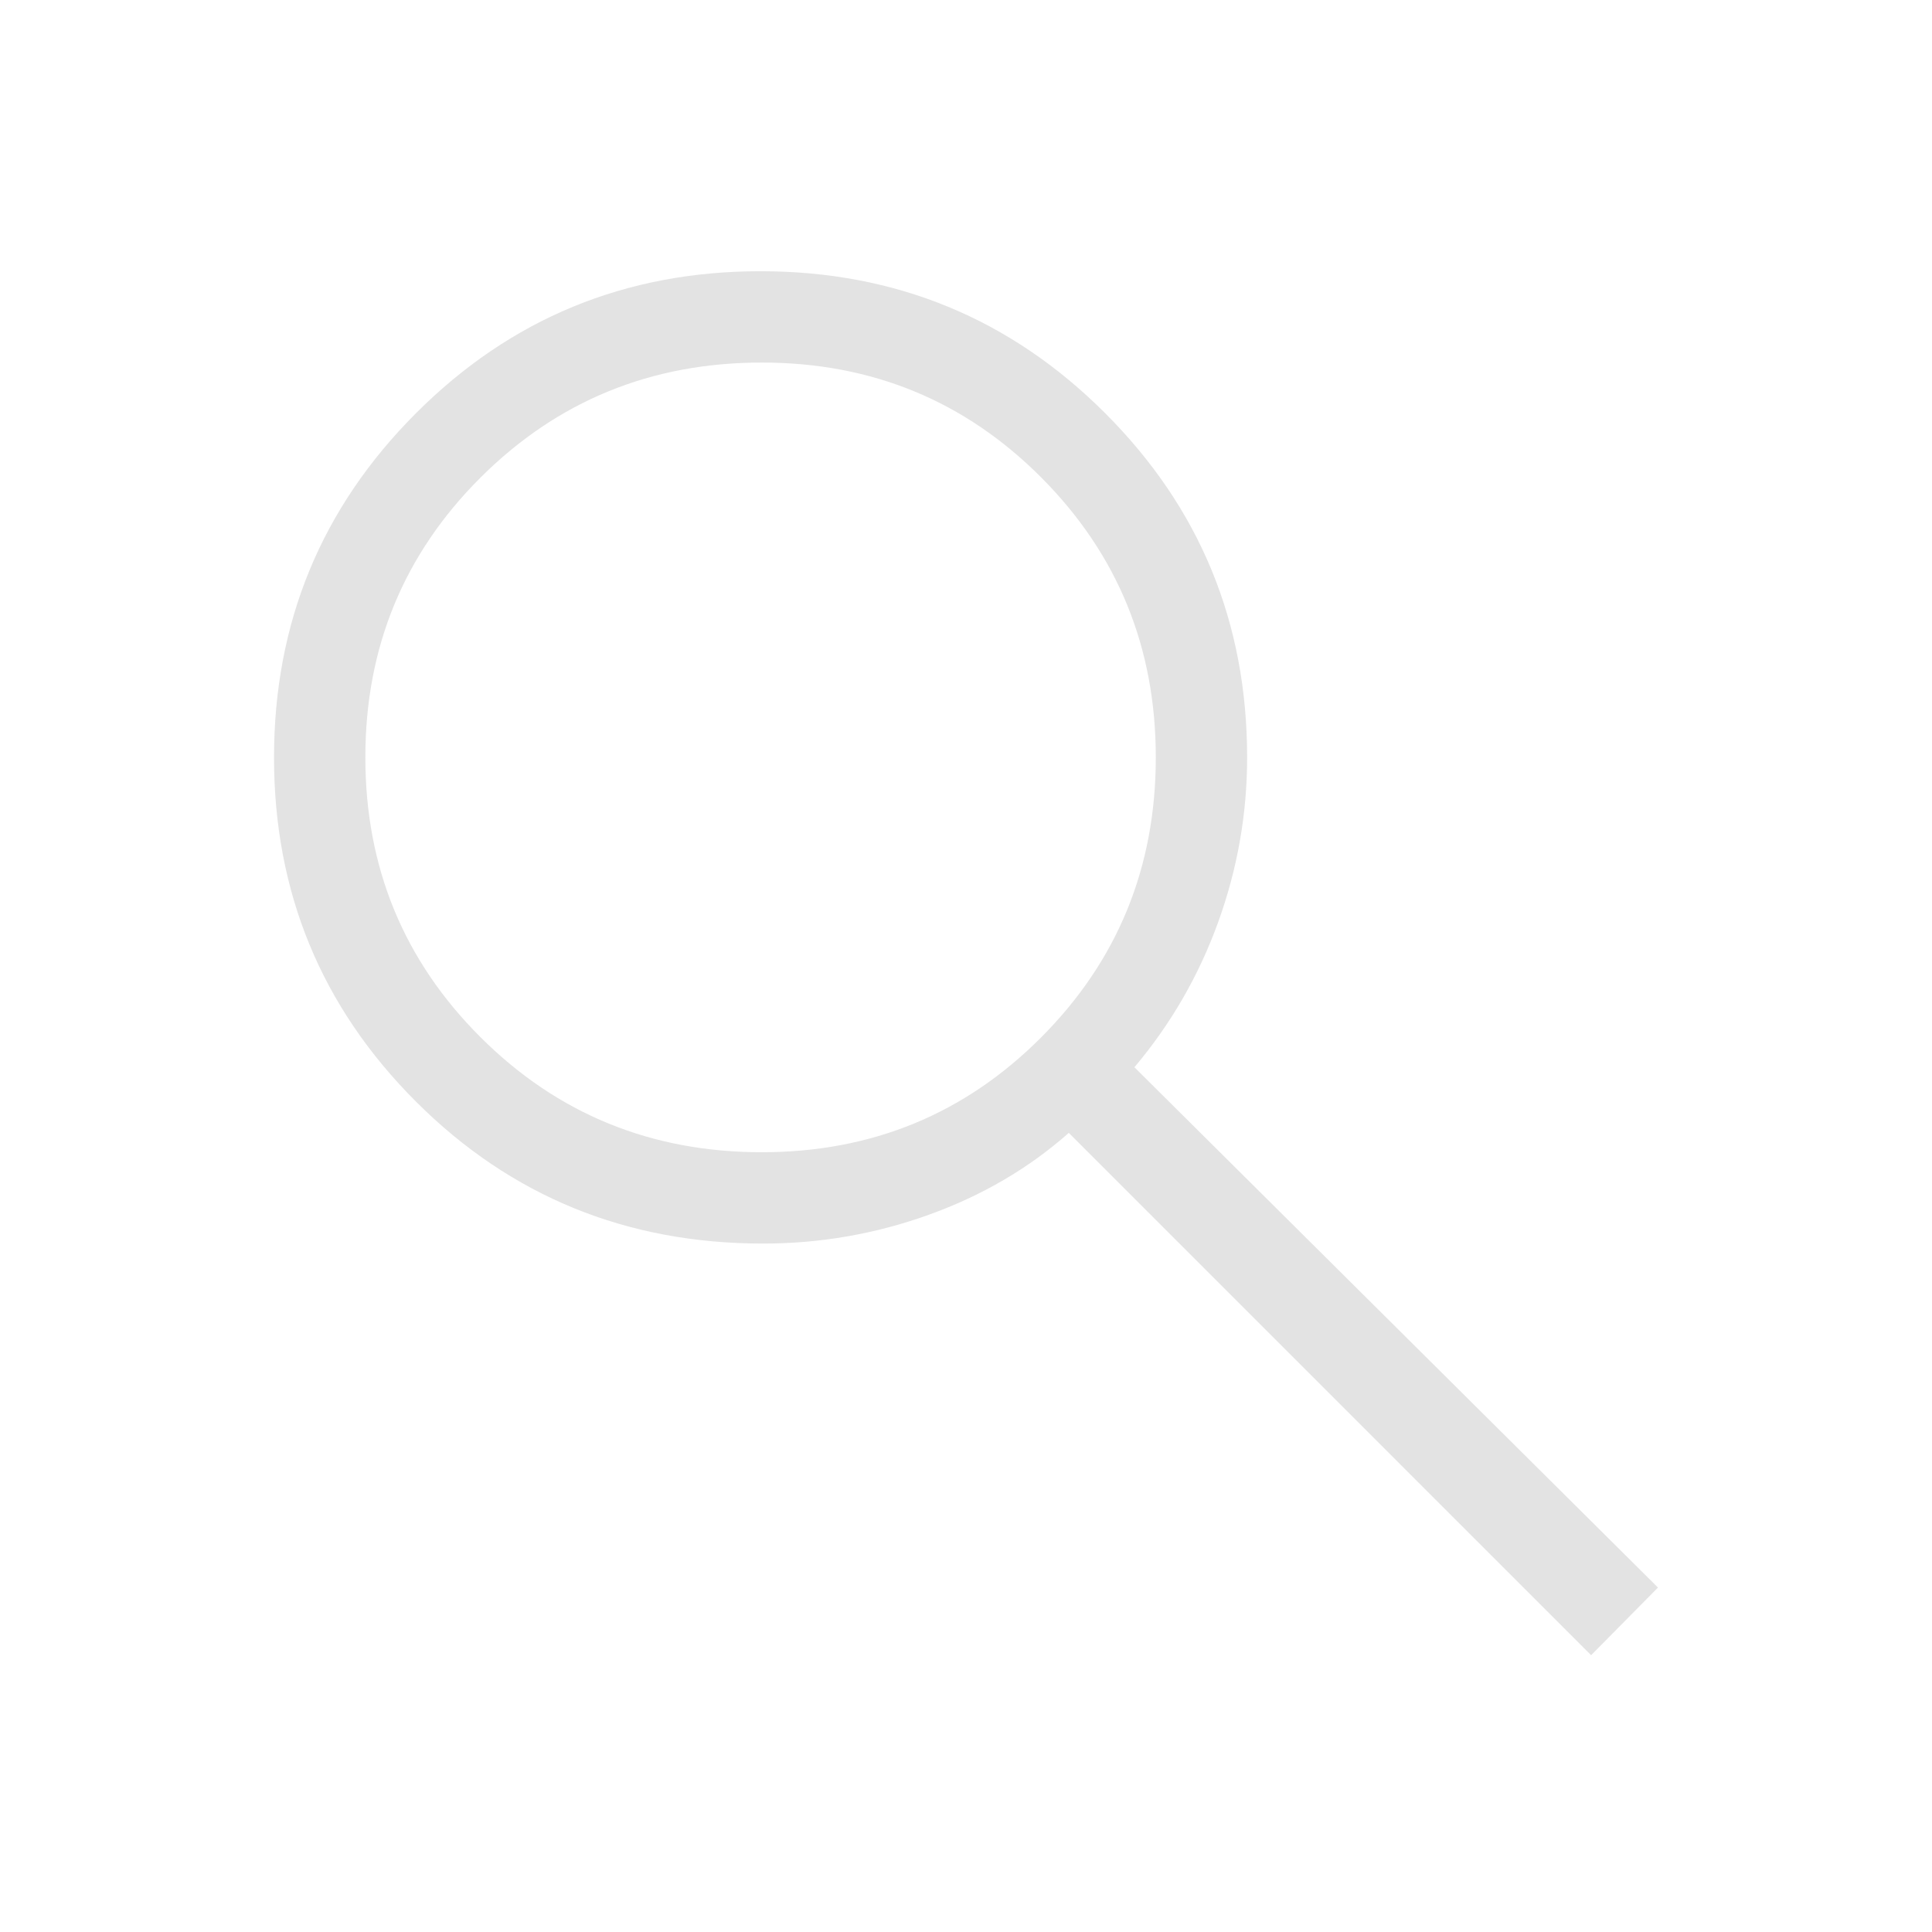
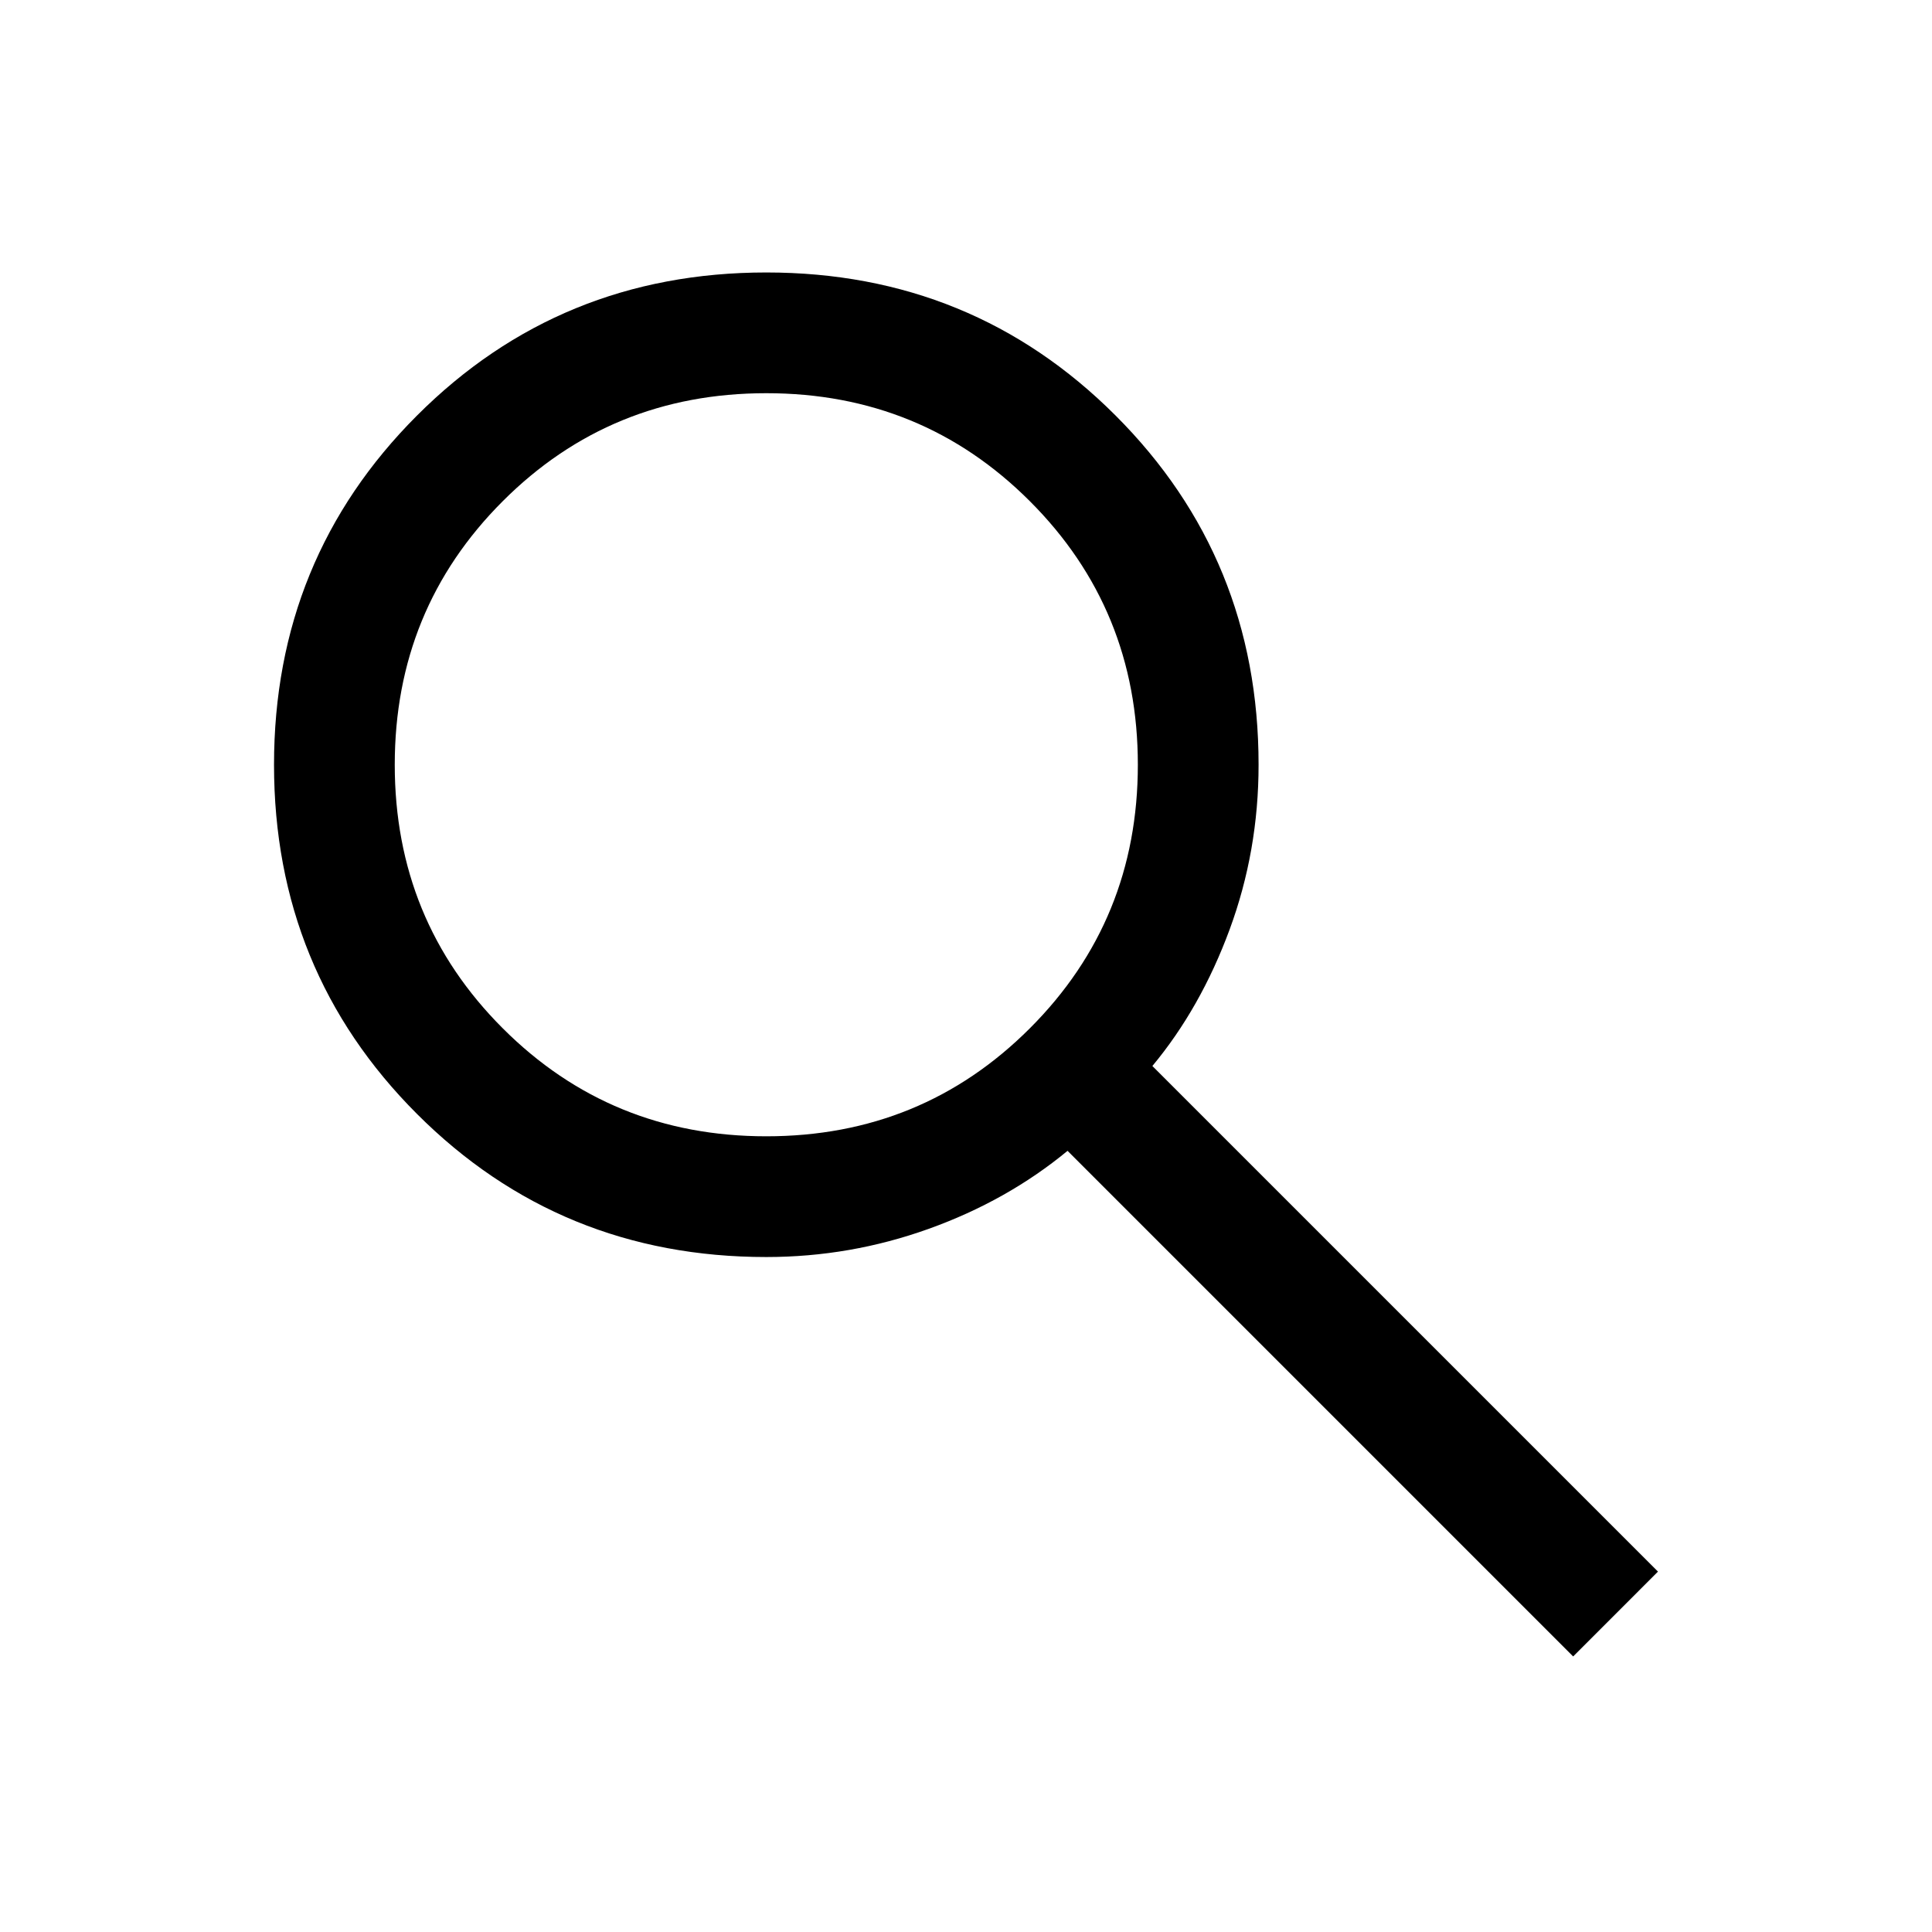
- <svg xmlns="http://www.w3.org/2000/svg" height="24px" viewBox="0 -960 960 960" width="24px" fill="#e3e3e3">
-   <path d="M790.61-137.54 531.08-397.08q-29.85 26.42-69.61 40.71t-82.32 14.29q-101.87 0-172.43-70.51-70.56-70.52-70.56-171 0-100.49 70.51-171.06 70.51-70.58 171.22-70.58 100.7 0 171.25 70.53t70.55 171.06q0 42.02-14.38 81.83-14.39 39.81-41.62 72.12l260.15 258.54-33.23 33.61ZM378.54-387.46q81.95 0 138.86-57.12 56.91-57.11 56.91-139.07 0-81.97-56.91-139.08-56.91-57.12-138.86-57.12-82.47 0-139.74 57.12-57.26 57.11-57.26 139.08 0 81.96 57.26 139.07 57.27 57.12 139.74 57.12Z" />
+ <svg xmlns="http://www.w3.org/2000/svg" height="24px" viewBox="0 -960 960 960" width="24px" fill="#000000">
+   <path d="M781.69-136.92 530.46-388.16q-30 24.77-69 38.77-39 14-80.69 14-102.46 0-173.54-71.07-71.07-71.08-71.07-173.54t71.07-173.54q71.08-71.07 173.54-71.07t173.54 71.07q71.07 71.08 71.07 173.54 0 42.85-14.38 81.85-14.39 39-38.39 67.84l251.23 251.23-42.15 42.16ZM380.77-395.38q77.31 0 130.96-53.66 53.66-53.65 53.66-130.96t-53.66-130.96q-53.65-53.66-130.96-53.66t-130.96 53.66Q196.15-657.31 196.15-580t53.66 130.96q53.65 53.66 130.96 53.66Z" />
</svg>
